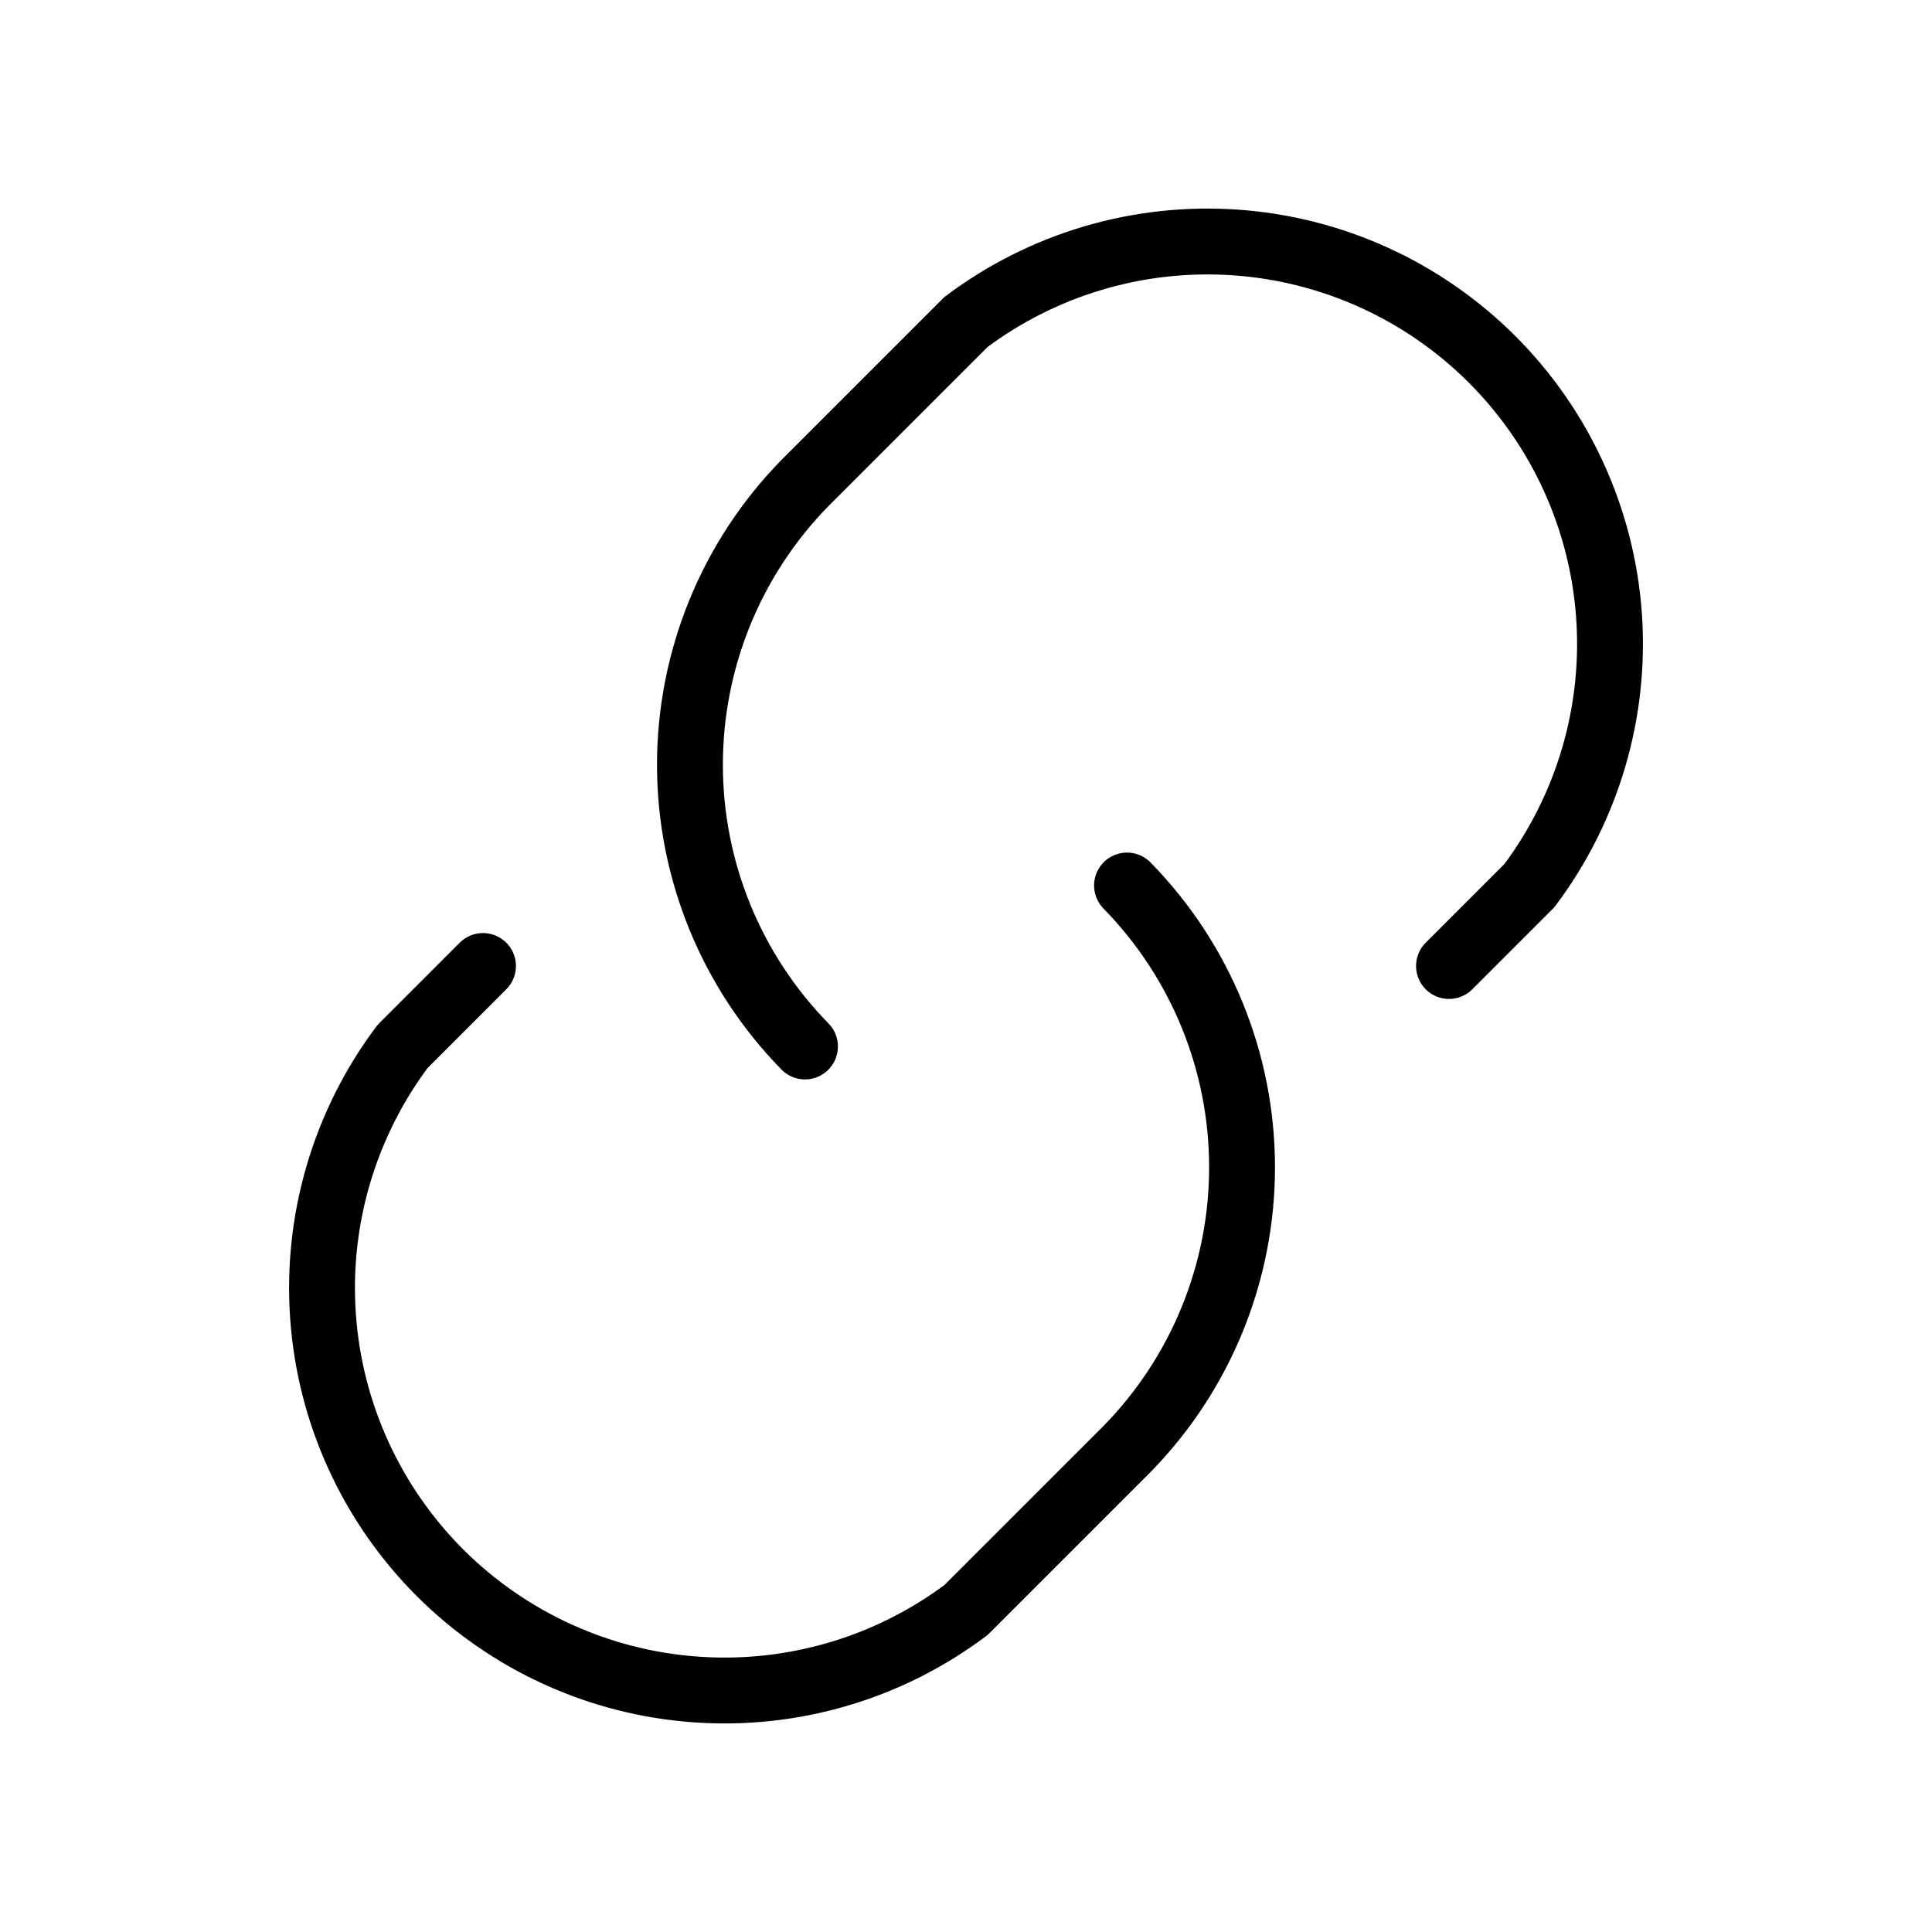
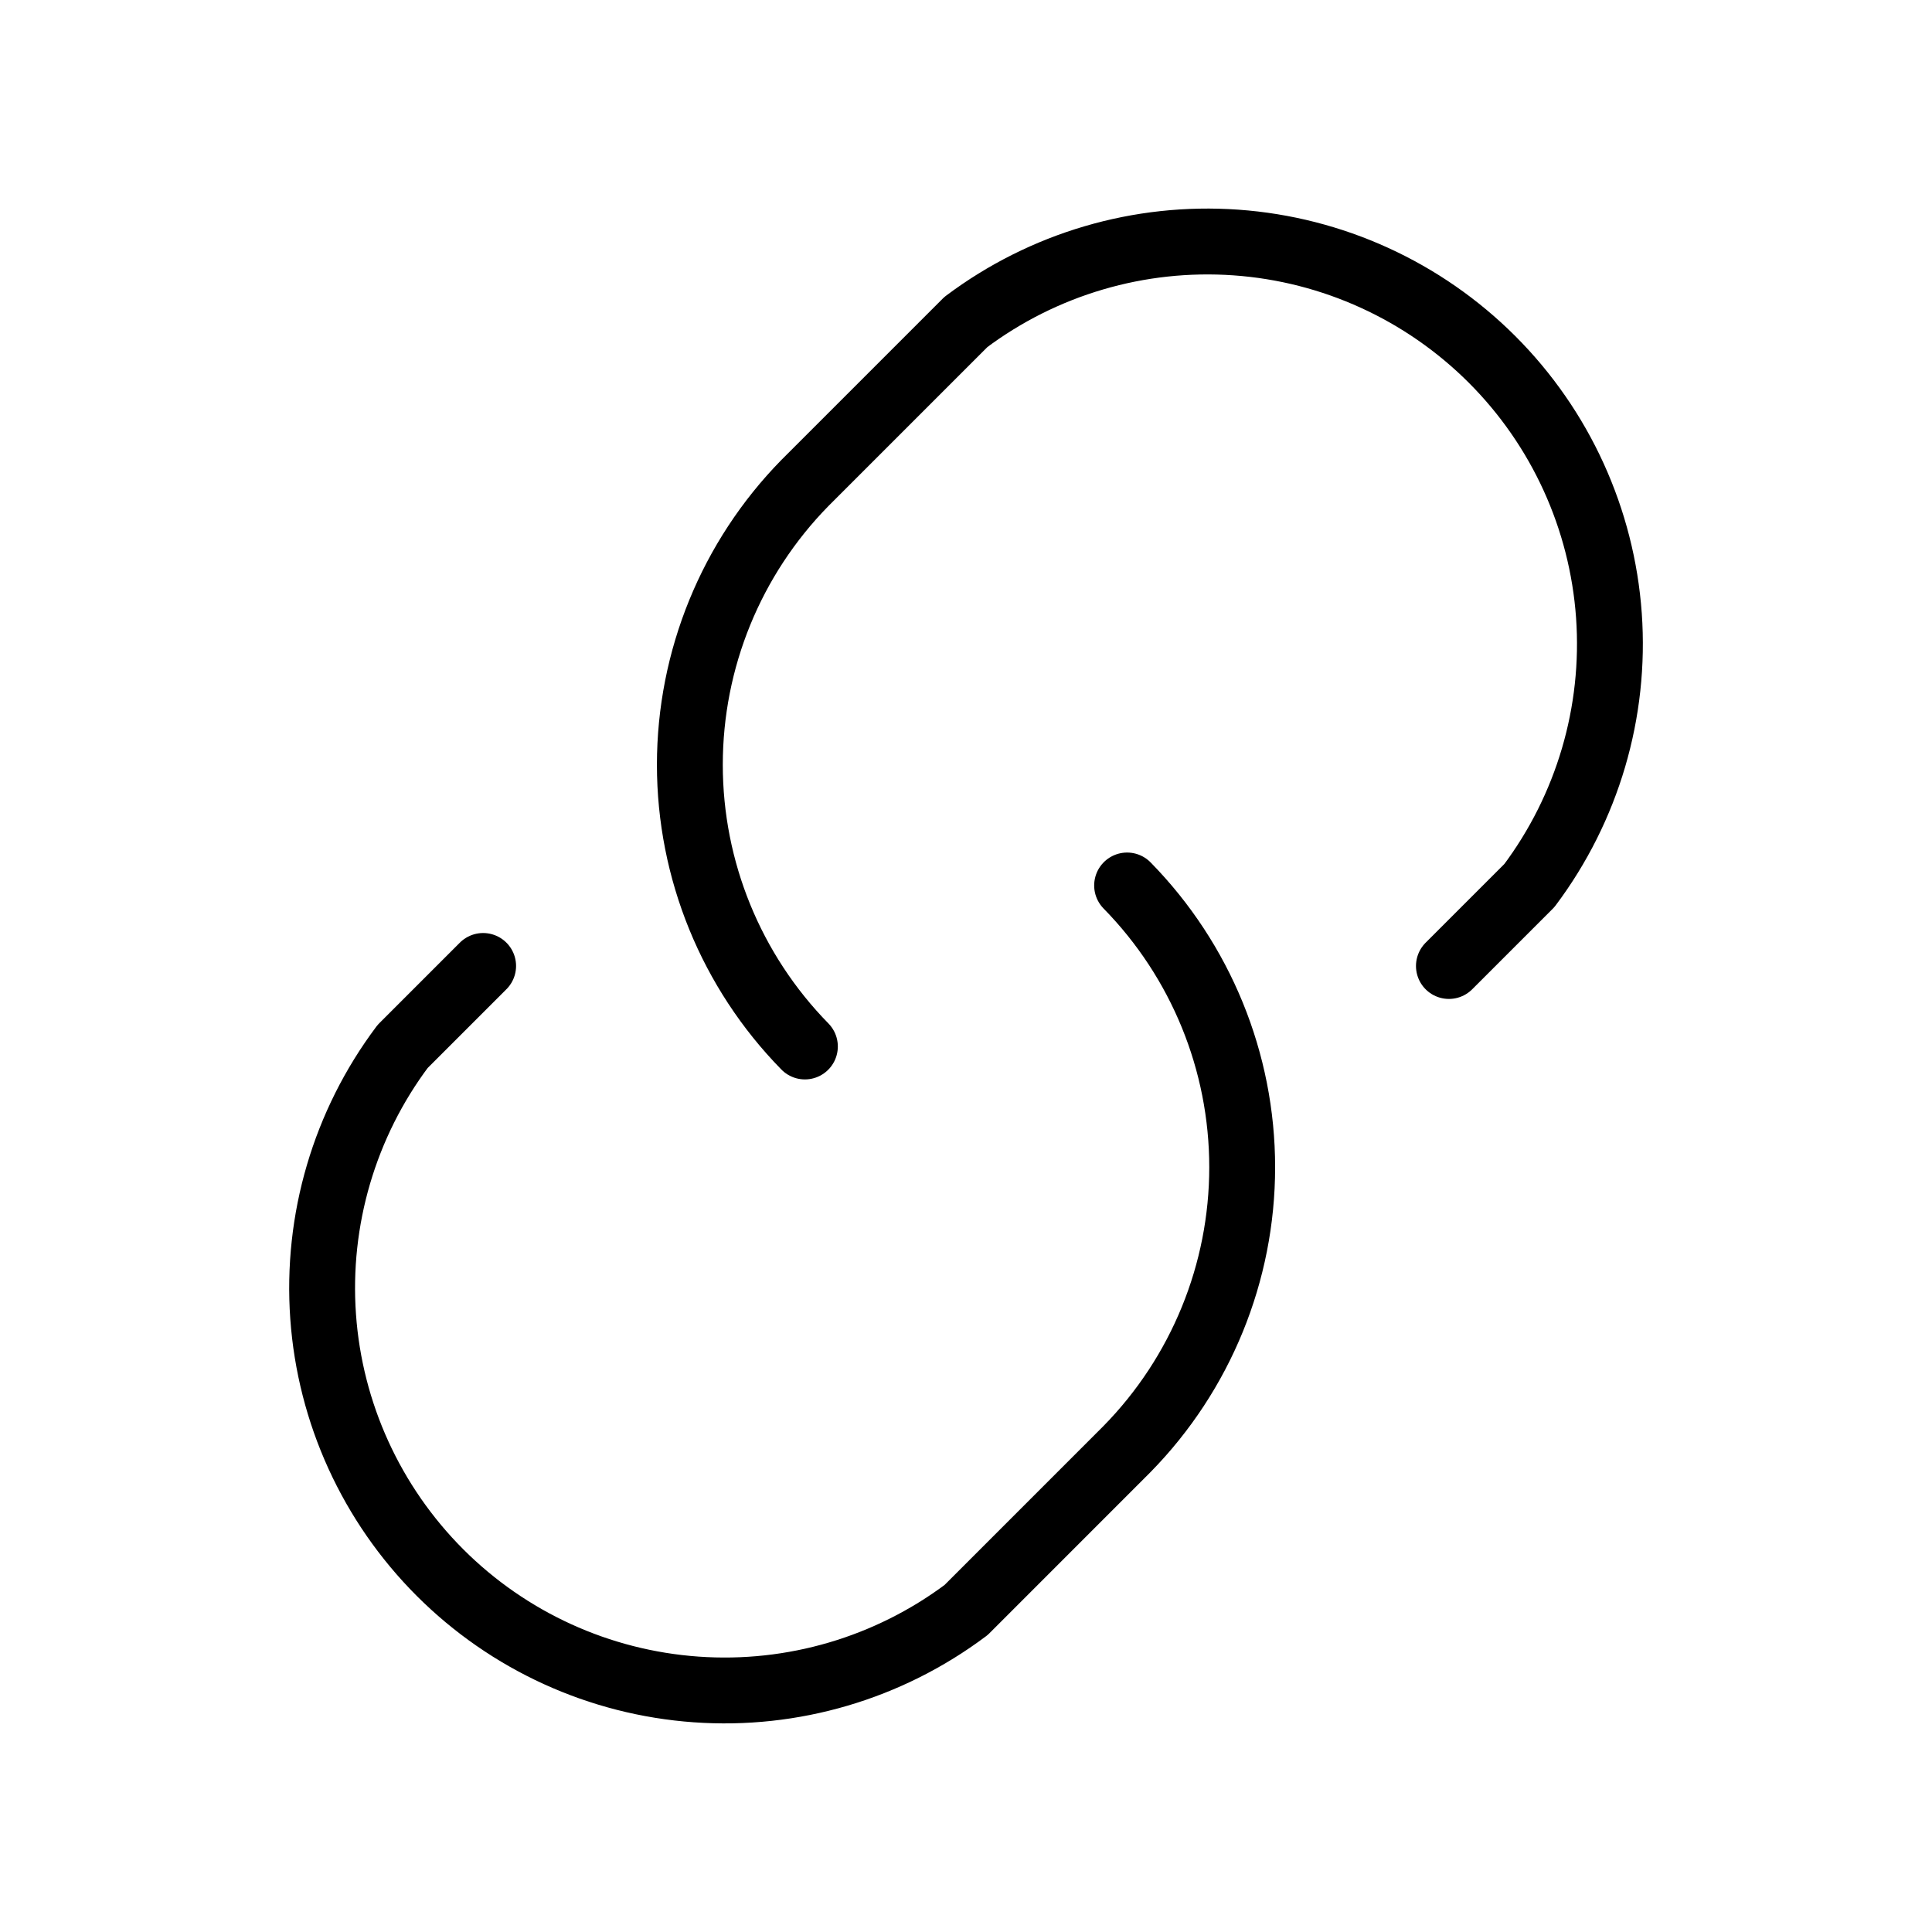
<svg xmlns="http://www.w3.org/2000/svg" width="44" height="44" viewBox="0 0 44 44" fill="none">
-   <path d="M18.333 23.833C16.654 22.12 15.713 19.816 15.713 17.417C15.713 15.017 16.654 12.713 18.333 11L22 7.333C23.765 6.009 25.949 5.367 28.15 5.523C30.351 5.679 32.422 6.625 33.982 8.185C35.542 9.745 36.487 11.816 36.644 14.017C36.8 16.218 36.157 18.401 34.833 20.167L33 22" stroke="currentColor" stroke-width="1.5" stroke-linecap="round" stroke-linejoin="round" />
-   <path d="M25.667 20.167C27.346 21.881 28.287 24.184 28.287 26.584C28.287 28.983 27.346 31.287 25.667 33L22 36.667C20.235 37.991 18.051 38.634 15.85 38.477C13.649 38.321 11.579 37.376 10.018 35.816C8.458 34.255 7.513 32.184 7.357 29.983C7.2 27.782 7.843 25.599 9.167 23.834L11 22" stroke="currentColor" stroke-width="1.5" stroke-linecap="round" stroke-linejoin="round" />
+   <path d="M18.331 23.833C16.652 22.12 15.711 19.816 15.711 17.417C15.711 15.017 16.652 12.713 18.331 11L21.998 7.333C23.763 6.009 25.947 5.367 28.148 5.523C30.349 5.679 32.419 6.625 33.98 8.185C35.54 9.745 36.485 11.816 36.642 14.017C36.798 16.218 36.155 18.401 34.831 20.167L32.998 22" stroke="black" stroke-width="1.5" stroke-linecap="round" stroke-linejoin="round" />
+   <path d="M25.669 20.166C27.349 21.88 28.29 24.183 28.29 26.583C28.29 28.982 27.349 31.286 25.669 32.999L22.003 36.666C20.237 37.99 18.054 38.633 15.853 38.476C13.652 38.32 11.581 37.375 10.021 35.815C8.461 34.254 7.515 32.184 7.359 29.983C7.203 27.782 7.845 25.598 9.169 23.833L11.003 21.999" stroke="black" stroke-width="1.5" stroke-linecap="round" stroke-linejoin="round" />
</svg>
